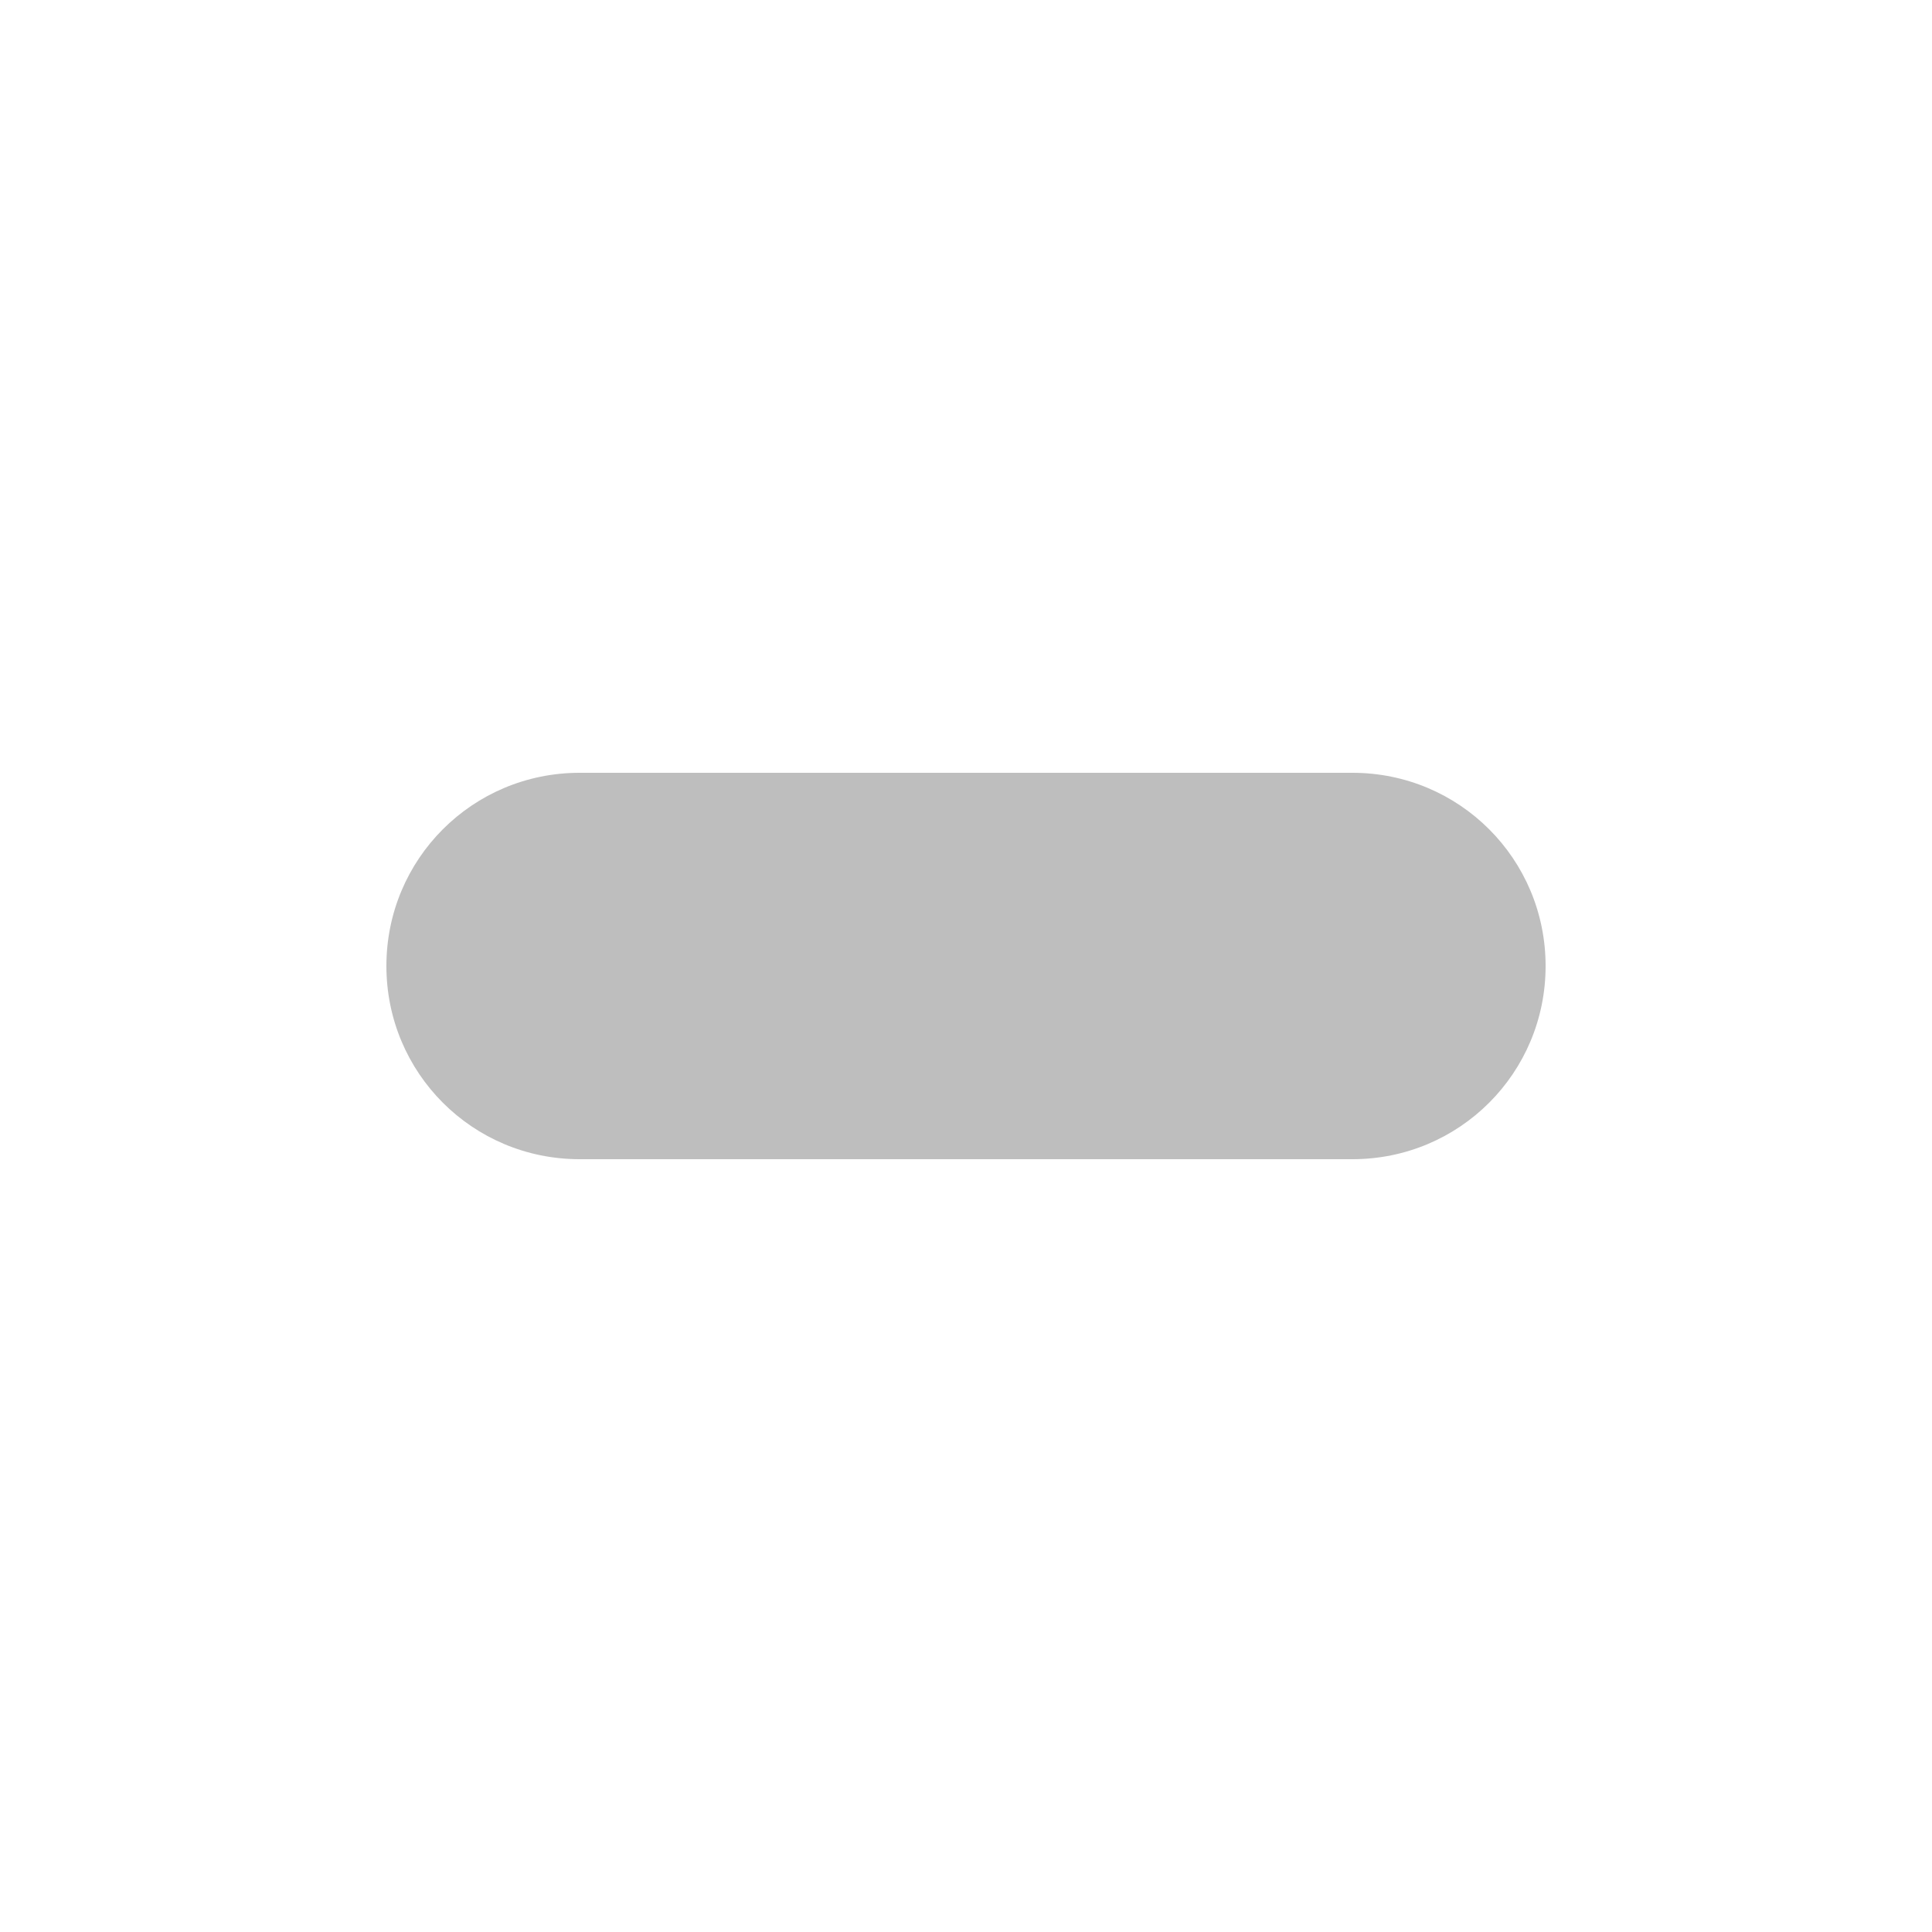
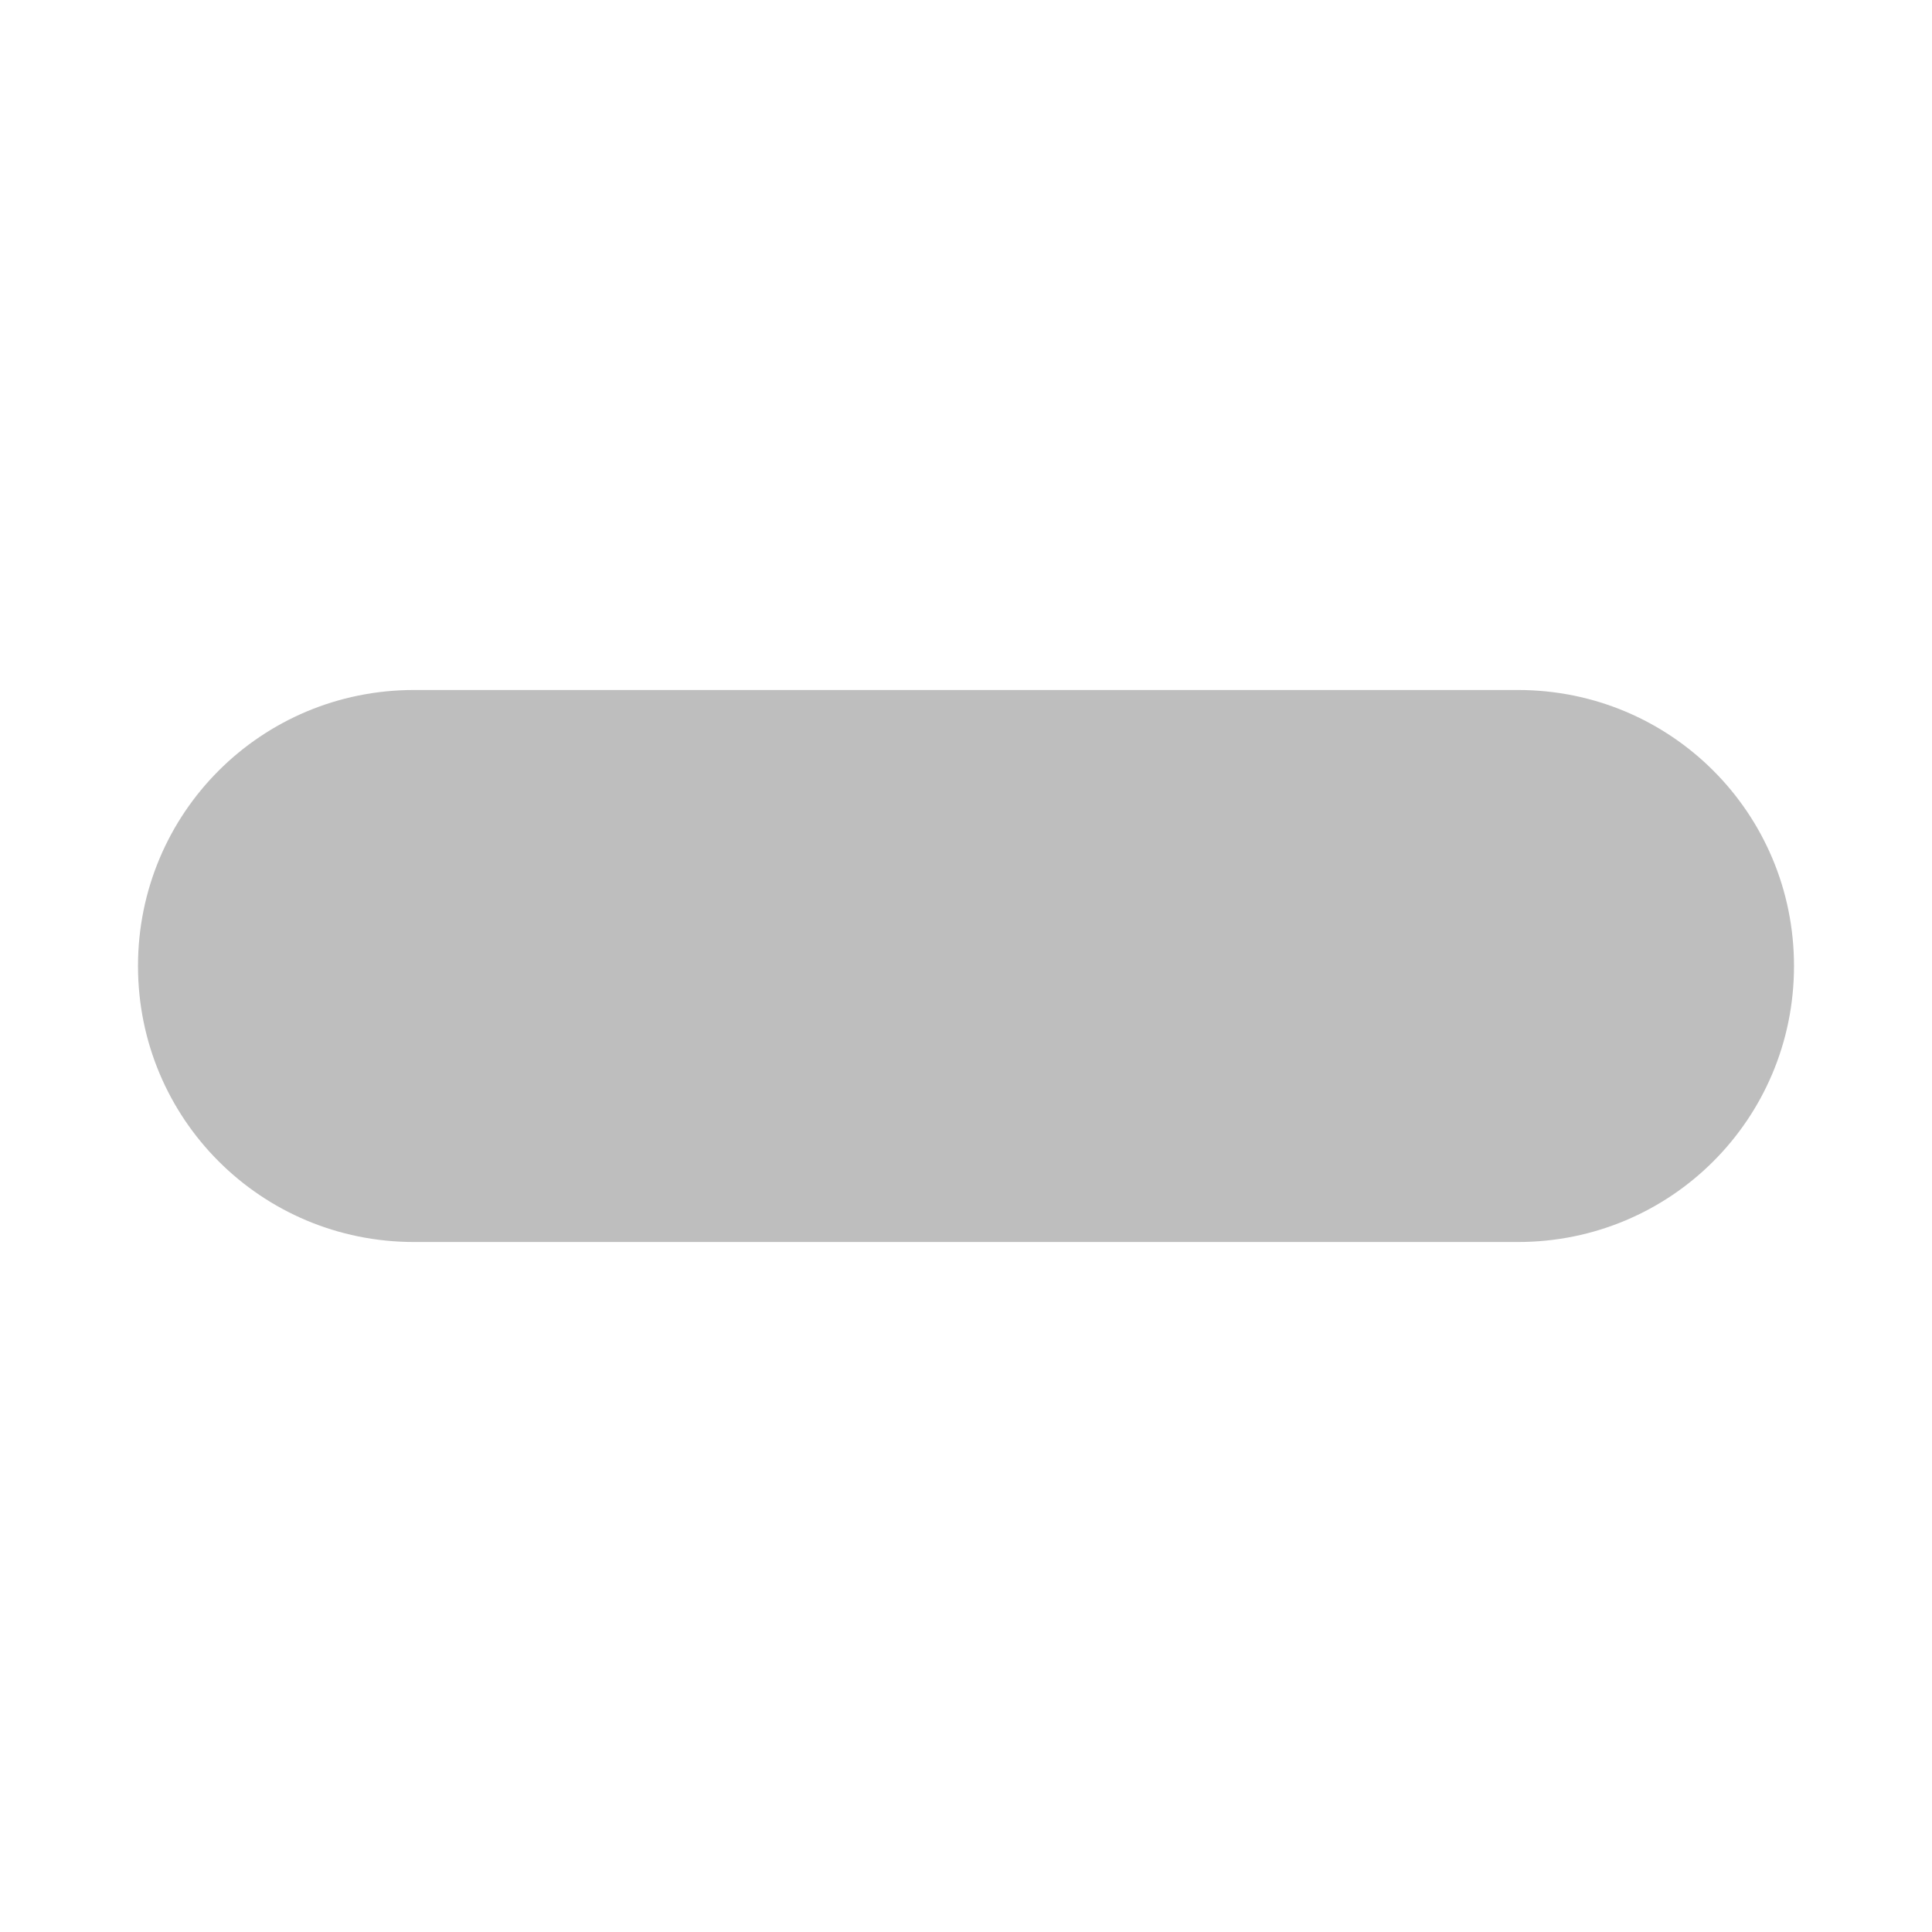
- <svg xmlns="http://www.w3.org/2000/svg" height="20" width="20">
+ <svg xmlns="http://www.w3.org/2000/svg" height="14" width="14">
  <g style="display:inline">
-     <path style="color:#000;clip-rule:nonzero;display:inline;overflow:visible;visibility:visible;opacity:1;isolation:auto;mix-blend-mode:normal;color-interpolation:sRGB;color-interpolation-filters:linearRGB;solid-color:#000;solid-opacity:1;fill:#bebebe;fill-opacity:1;fill-rule:nonzero;stroke:none;stroke-width:4;stroke-linecap:round;stroke-linejoin:miter;stroke-miterlimit:4;stroke-dasharray:none;stroke-dashoffset:0;stroke-opacity:1;marker:none;color-rendering:auto;image-rendering:auto;shape-rendering:auto;text-rendering:auto;enable-background:accumulate" d="M407 367h8c1.108 0 2 .892 2 2s-.892 2-2 2h-8c-1.108 0-2-.892-2-2s.892-2 2-2z" transform="translate(-401 -359)" />
+     <path style="color:#000;clip-rule:nonzero;display:inline;overflow:visible;visibility:visible;opacity:1;isolation:auto;mix-blend-mode:normal;color-interpolation:sRGB;color-interpolation-filters:linearRGB;solid-color:#000;solid-opacity:1;fill:#bebebe;fill-opacity:1;fill-rule:nonzero;stroke:none;stroke-width:4;stroke-linecap:round;stroke-linejoin:miter;stroke-miterlimit:4;stroke-dasharray:none;stroke-dashoffset:0;stroke-opacity:1;marker:none;color-rendering:auto;image-rendering:auto;shape-rendering:auto;text-rendering:auto;enable-background:accumulate" d="M407 367h8c1.108 0 2 .892 2 2s-.892 2-2 2h-8c-1.108 0-2-.892-2-2s.892-2 2-2z" transform="translate(-404 -362)" />
  </g>
</svg>
